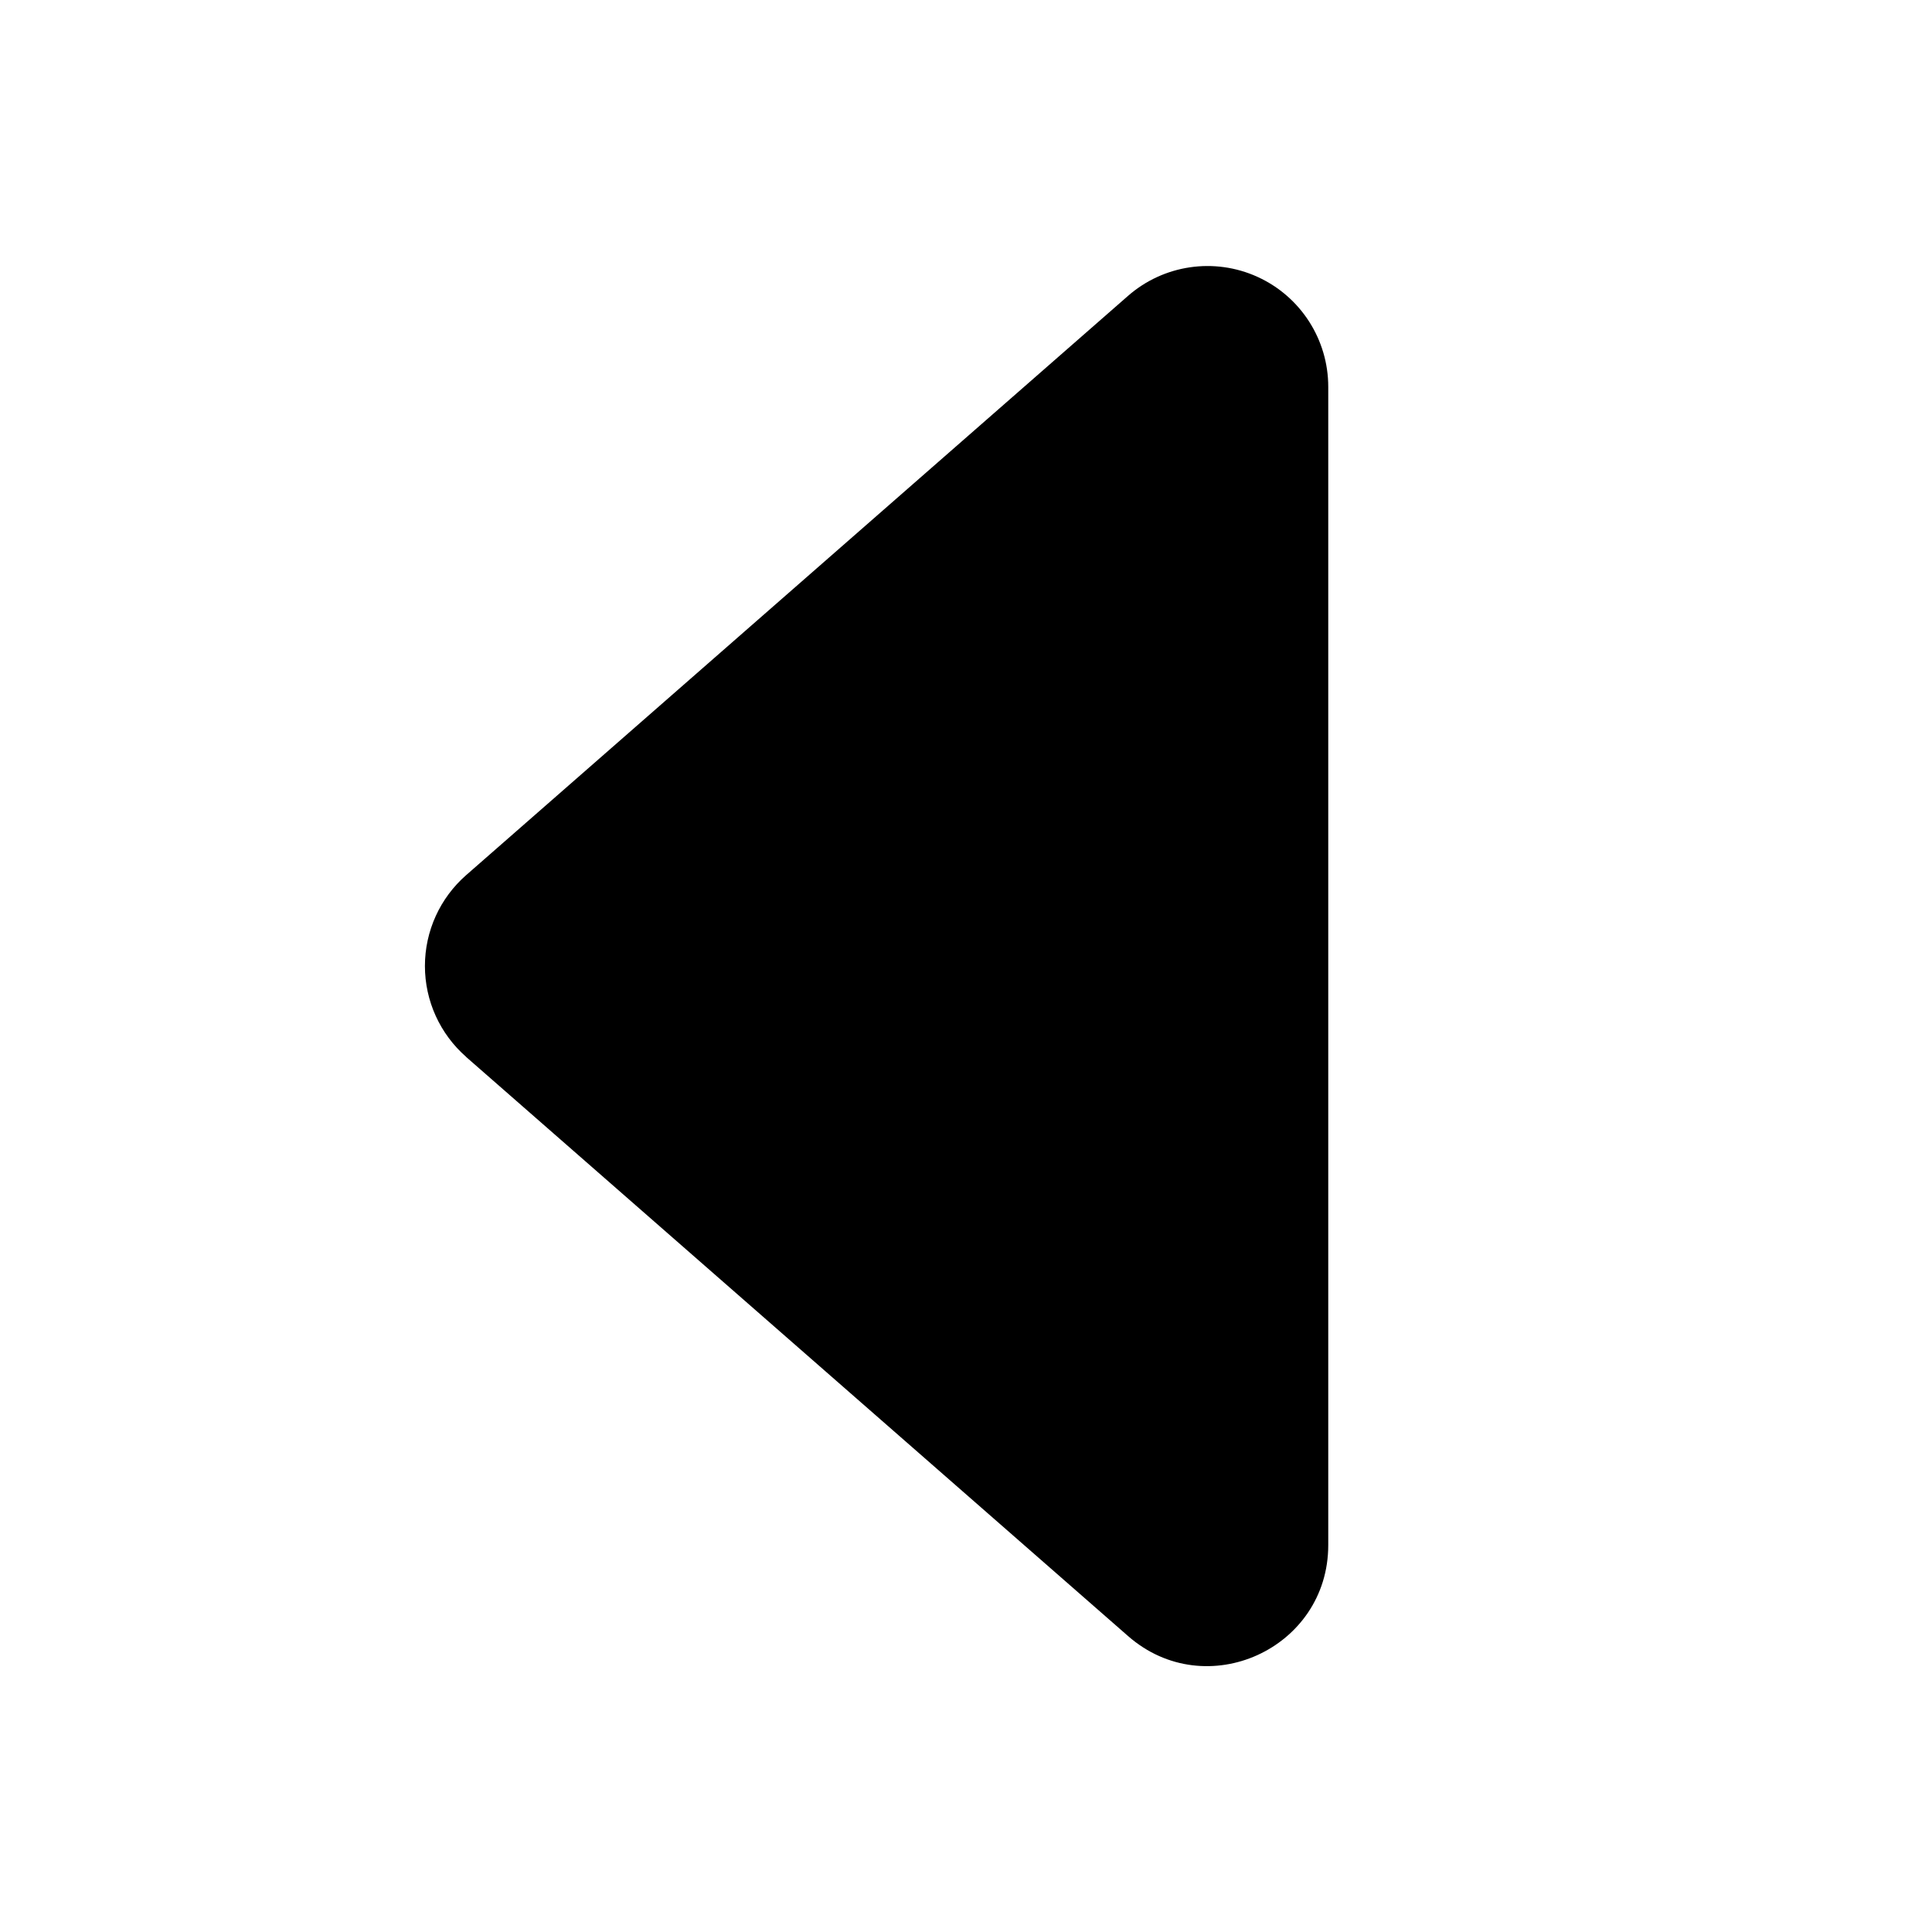
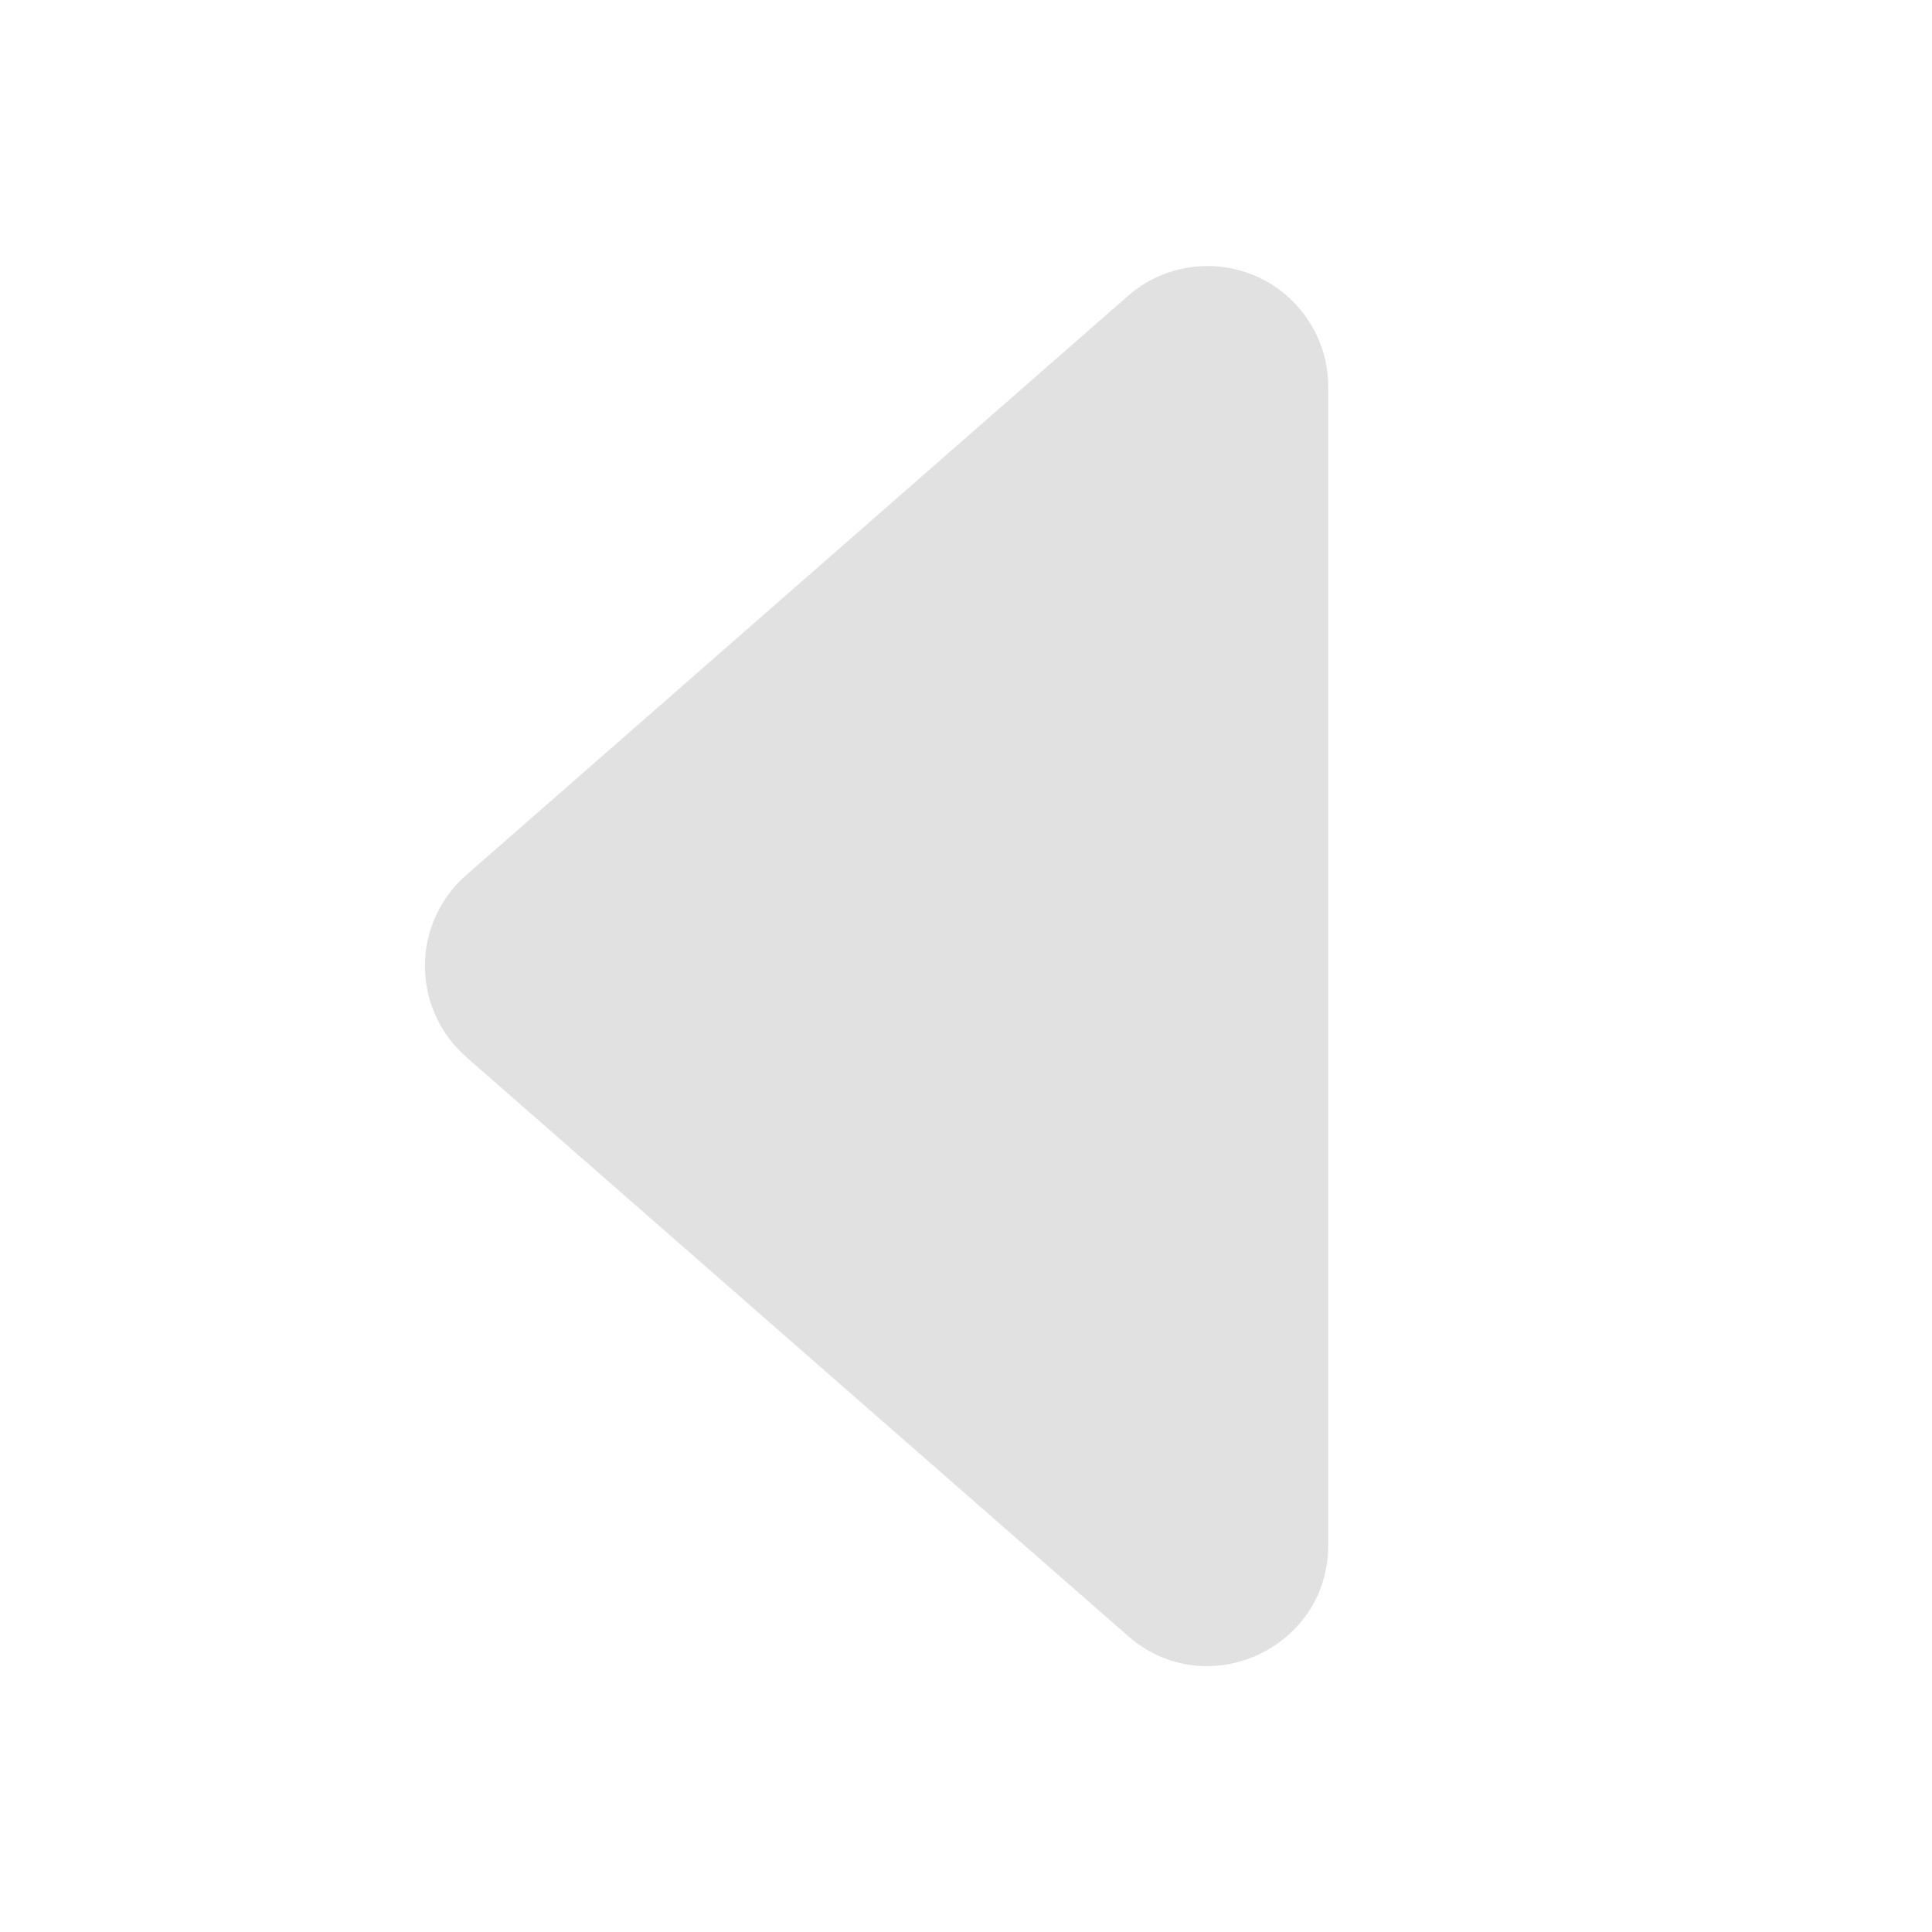
- <svg xmlns="http://www.w3.org/2000/svg" width="16" height="16" fill="currentColor" class="bi bi-caret-left-fill" viewBox="0 0 16 16">
+ <svg xmlns="http://www.w3.org/2000/svg" fill="#e1e1e1" viewBox="0 0 16 16">
  <path d="m3.86 8.753 5.482 4.796c.646.566 1.658.106 1.658-.753V3.204a1 1 0 0 0-1.659-.753l-5.48 4.796a1 1 0 0 0 0 1.506z" />
</svg>
